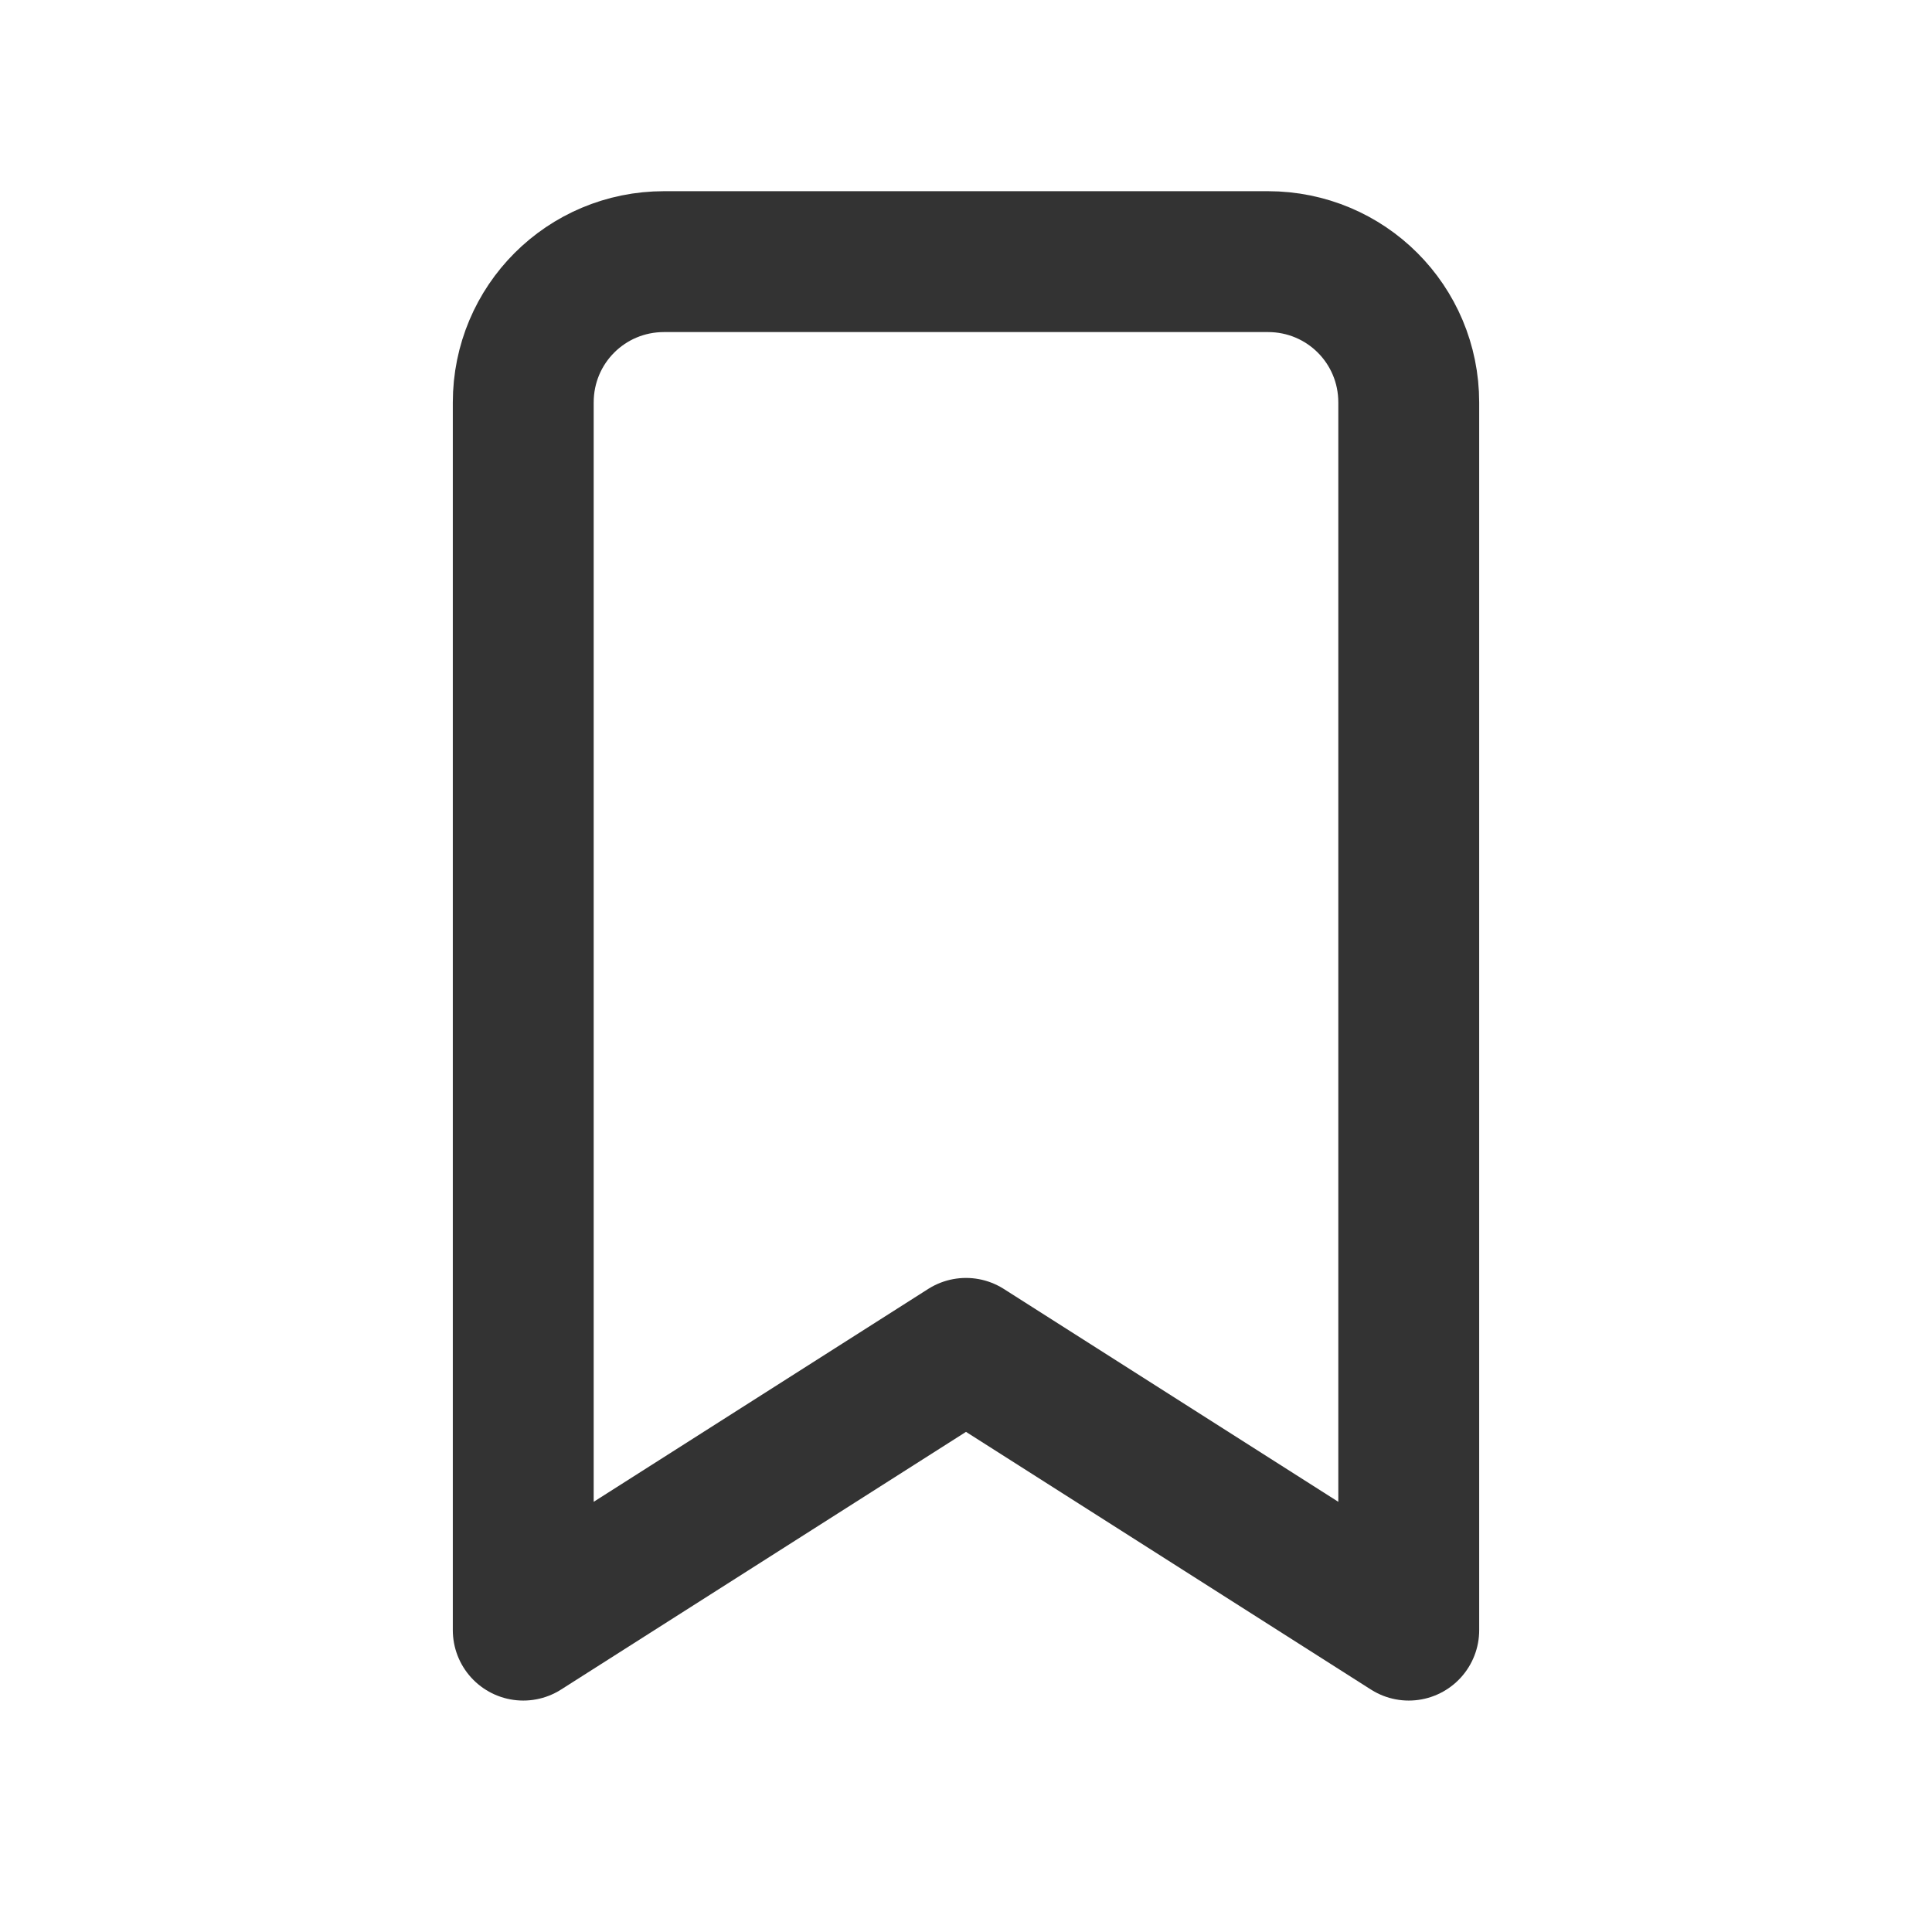
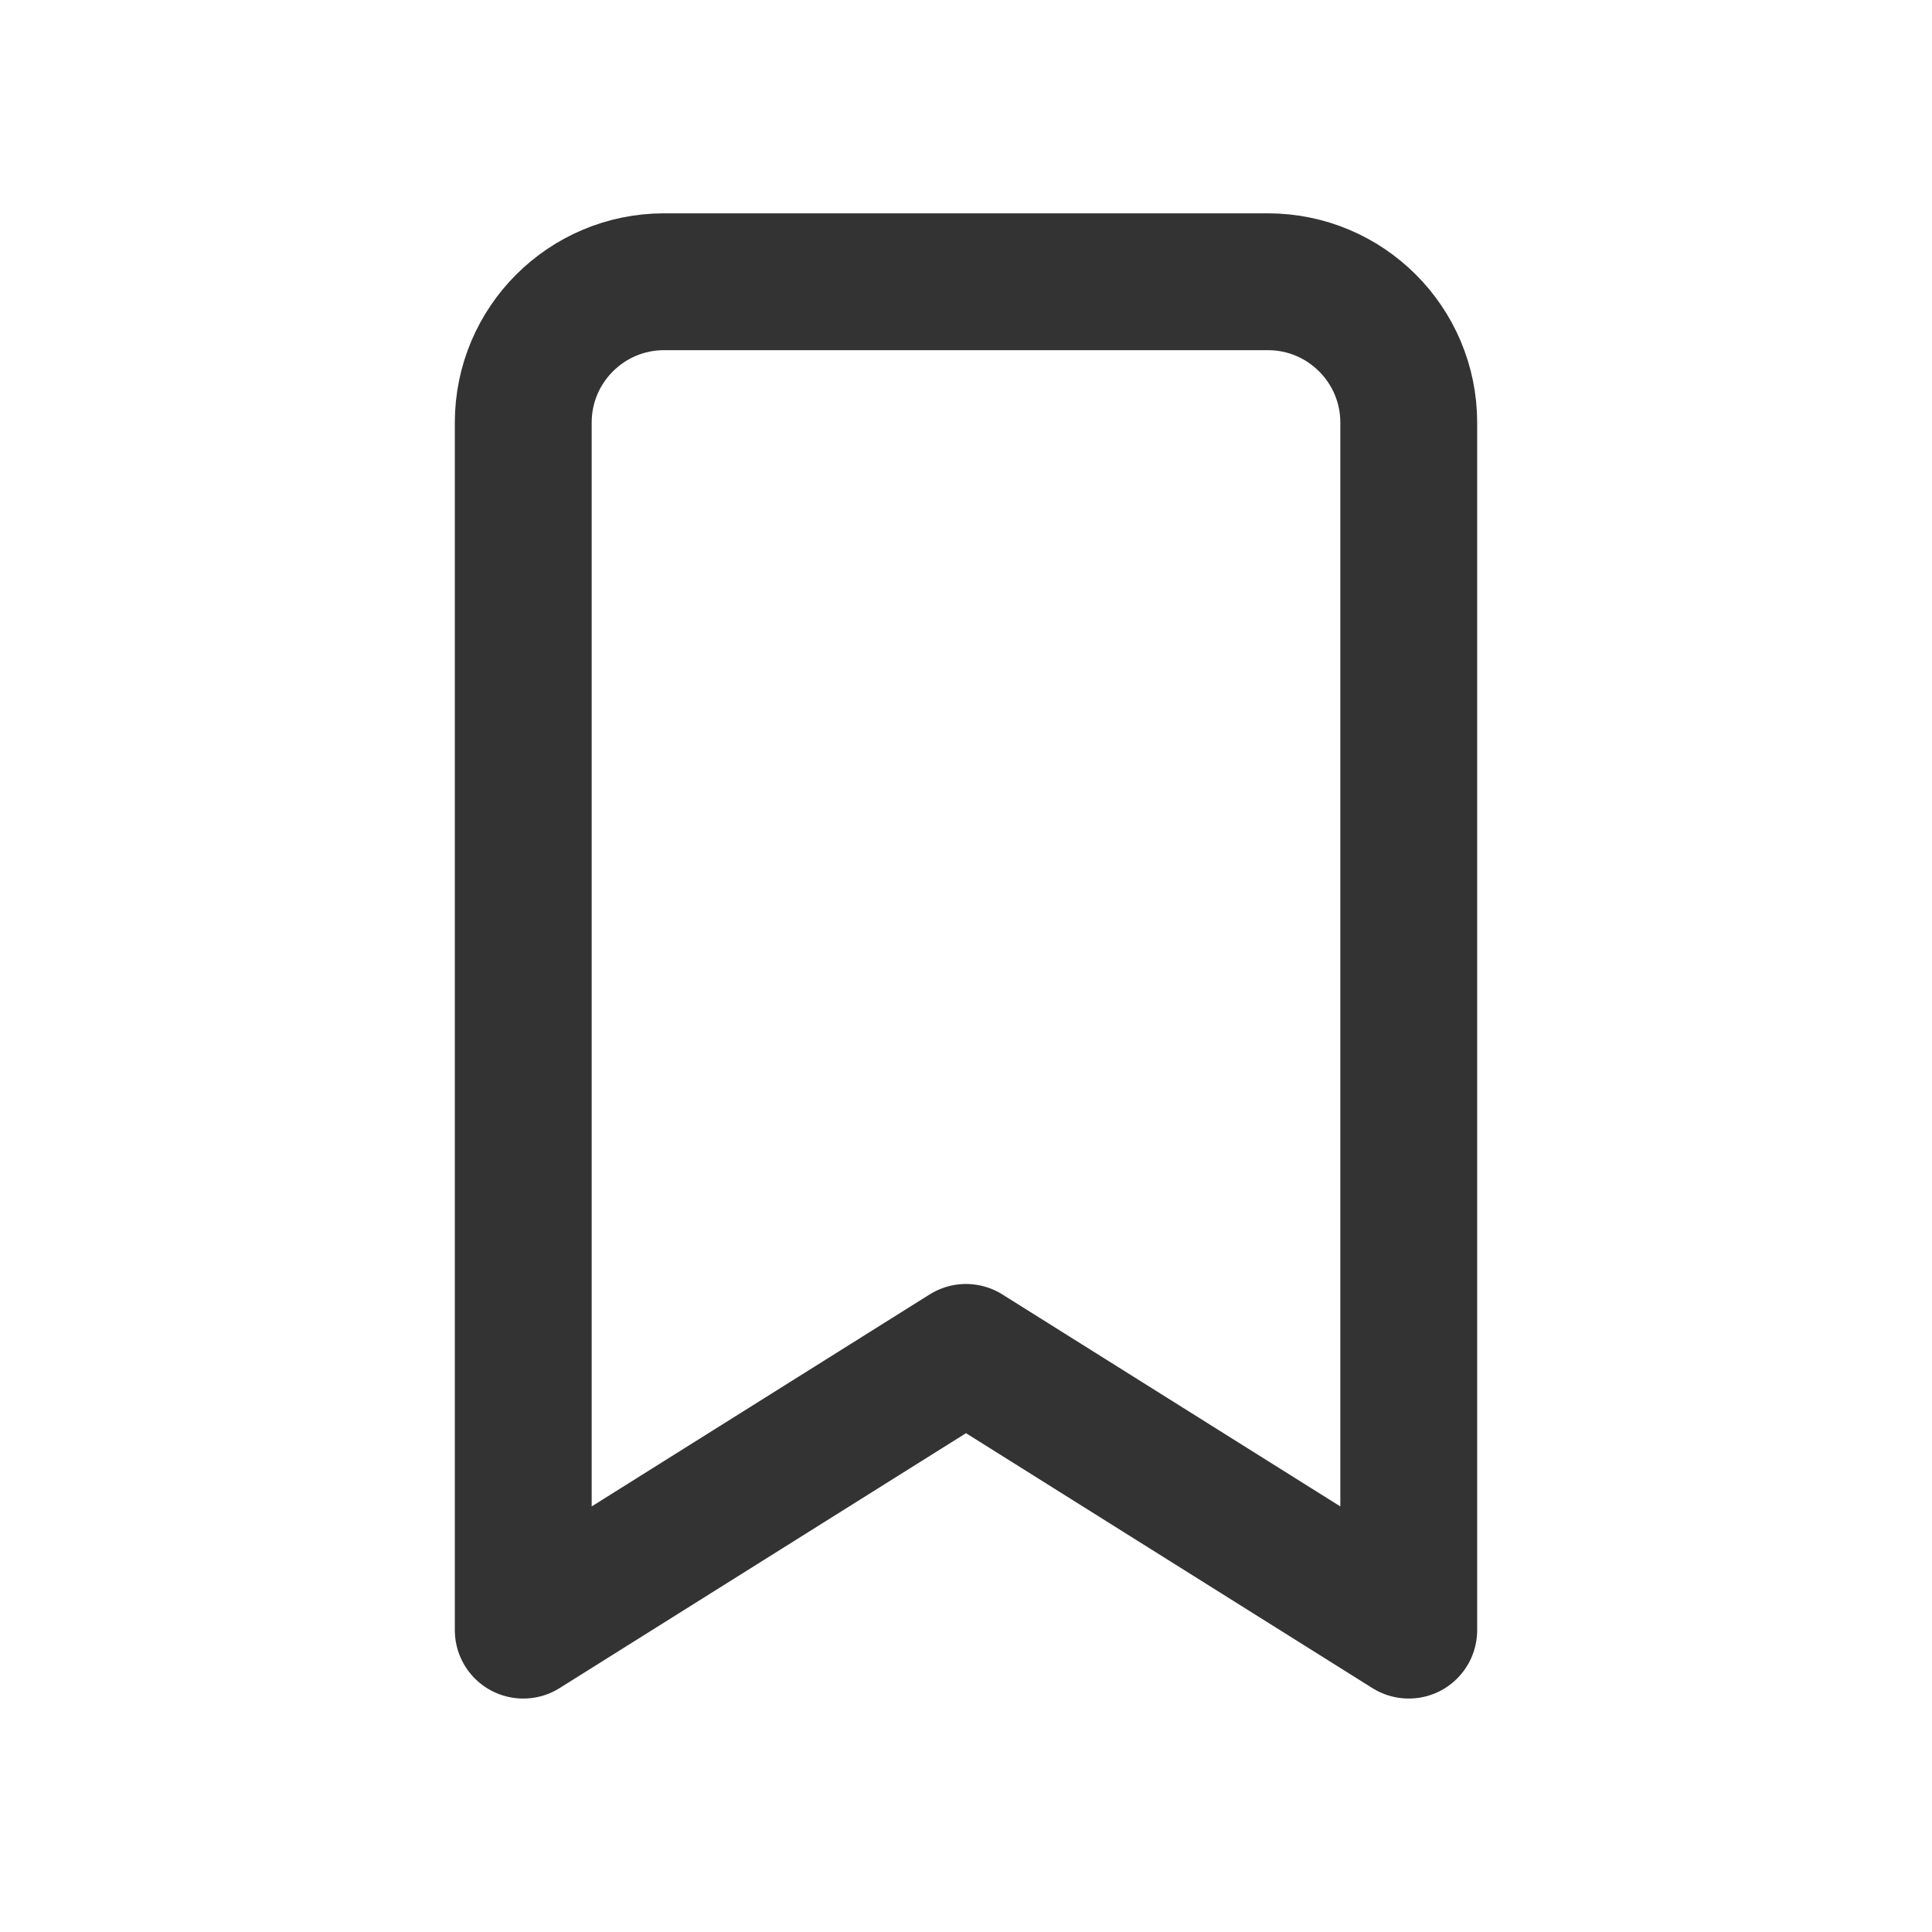
- <svg xmlns="http://www.w3.org/2000/svg" viewBox="0 0 24 24" fill="none" stroke="#333333" stroke-width="1.75" stroke-linecap="round" stroke-linejoin="round">
-   <path d="M8.25 3.25h7.5c.97 0 1.75.78 1.75 1.75v15.25L12 16.75l-5.5 3.5V5c0-.97.78-1.75 1.75-1.75z" />
+ <svg xmlns="http://www.w3.org/2000/svg" viewBox="0 0 24 24" fill="none" stroke="#333333" stroke-width="1.7" stroke-linecap="round" stroke-linejoin="round">
+   <path d="M8.25 3.5h7.5A1.75 1.75 0 0 1 17.5 5.25v15L12 16.8l-5.5 3.45v-15A1.75 1.75 0 0 1 8.25 3.5z" />
</svg>
